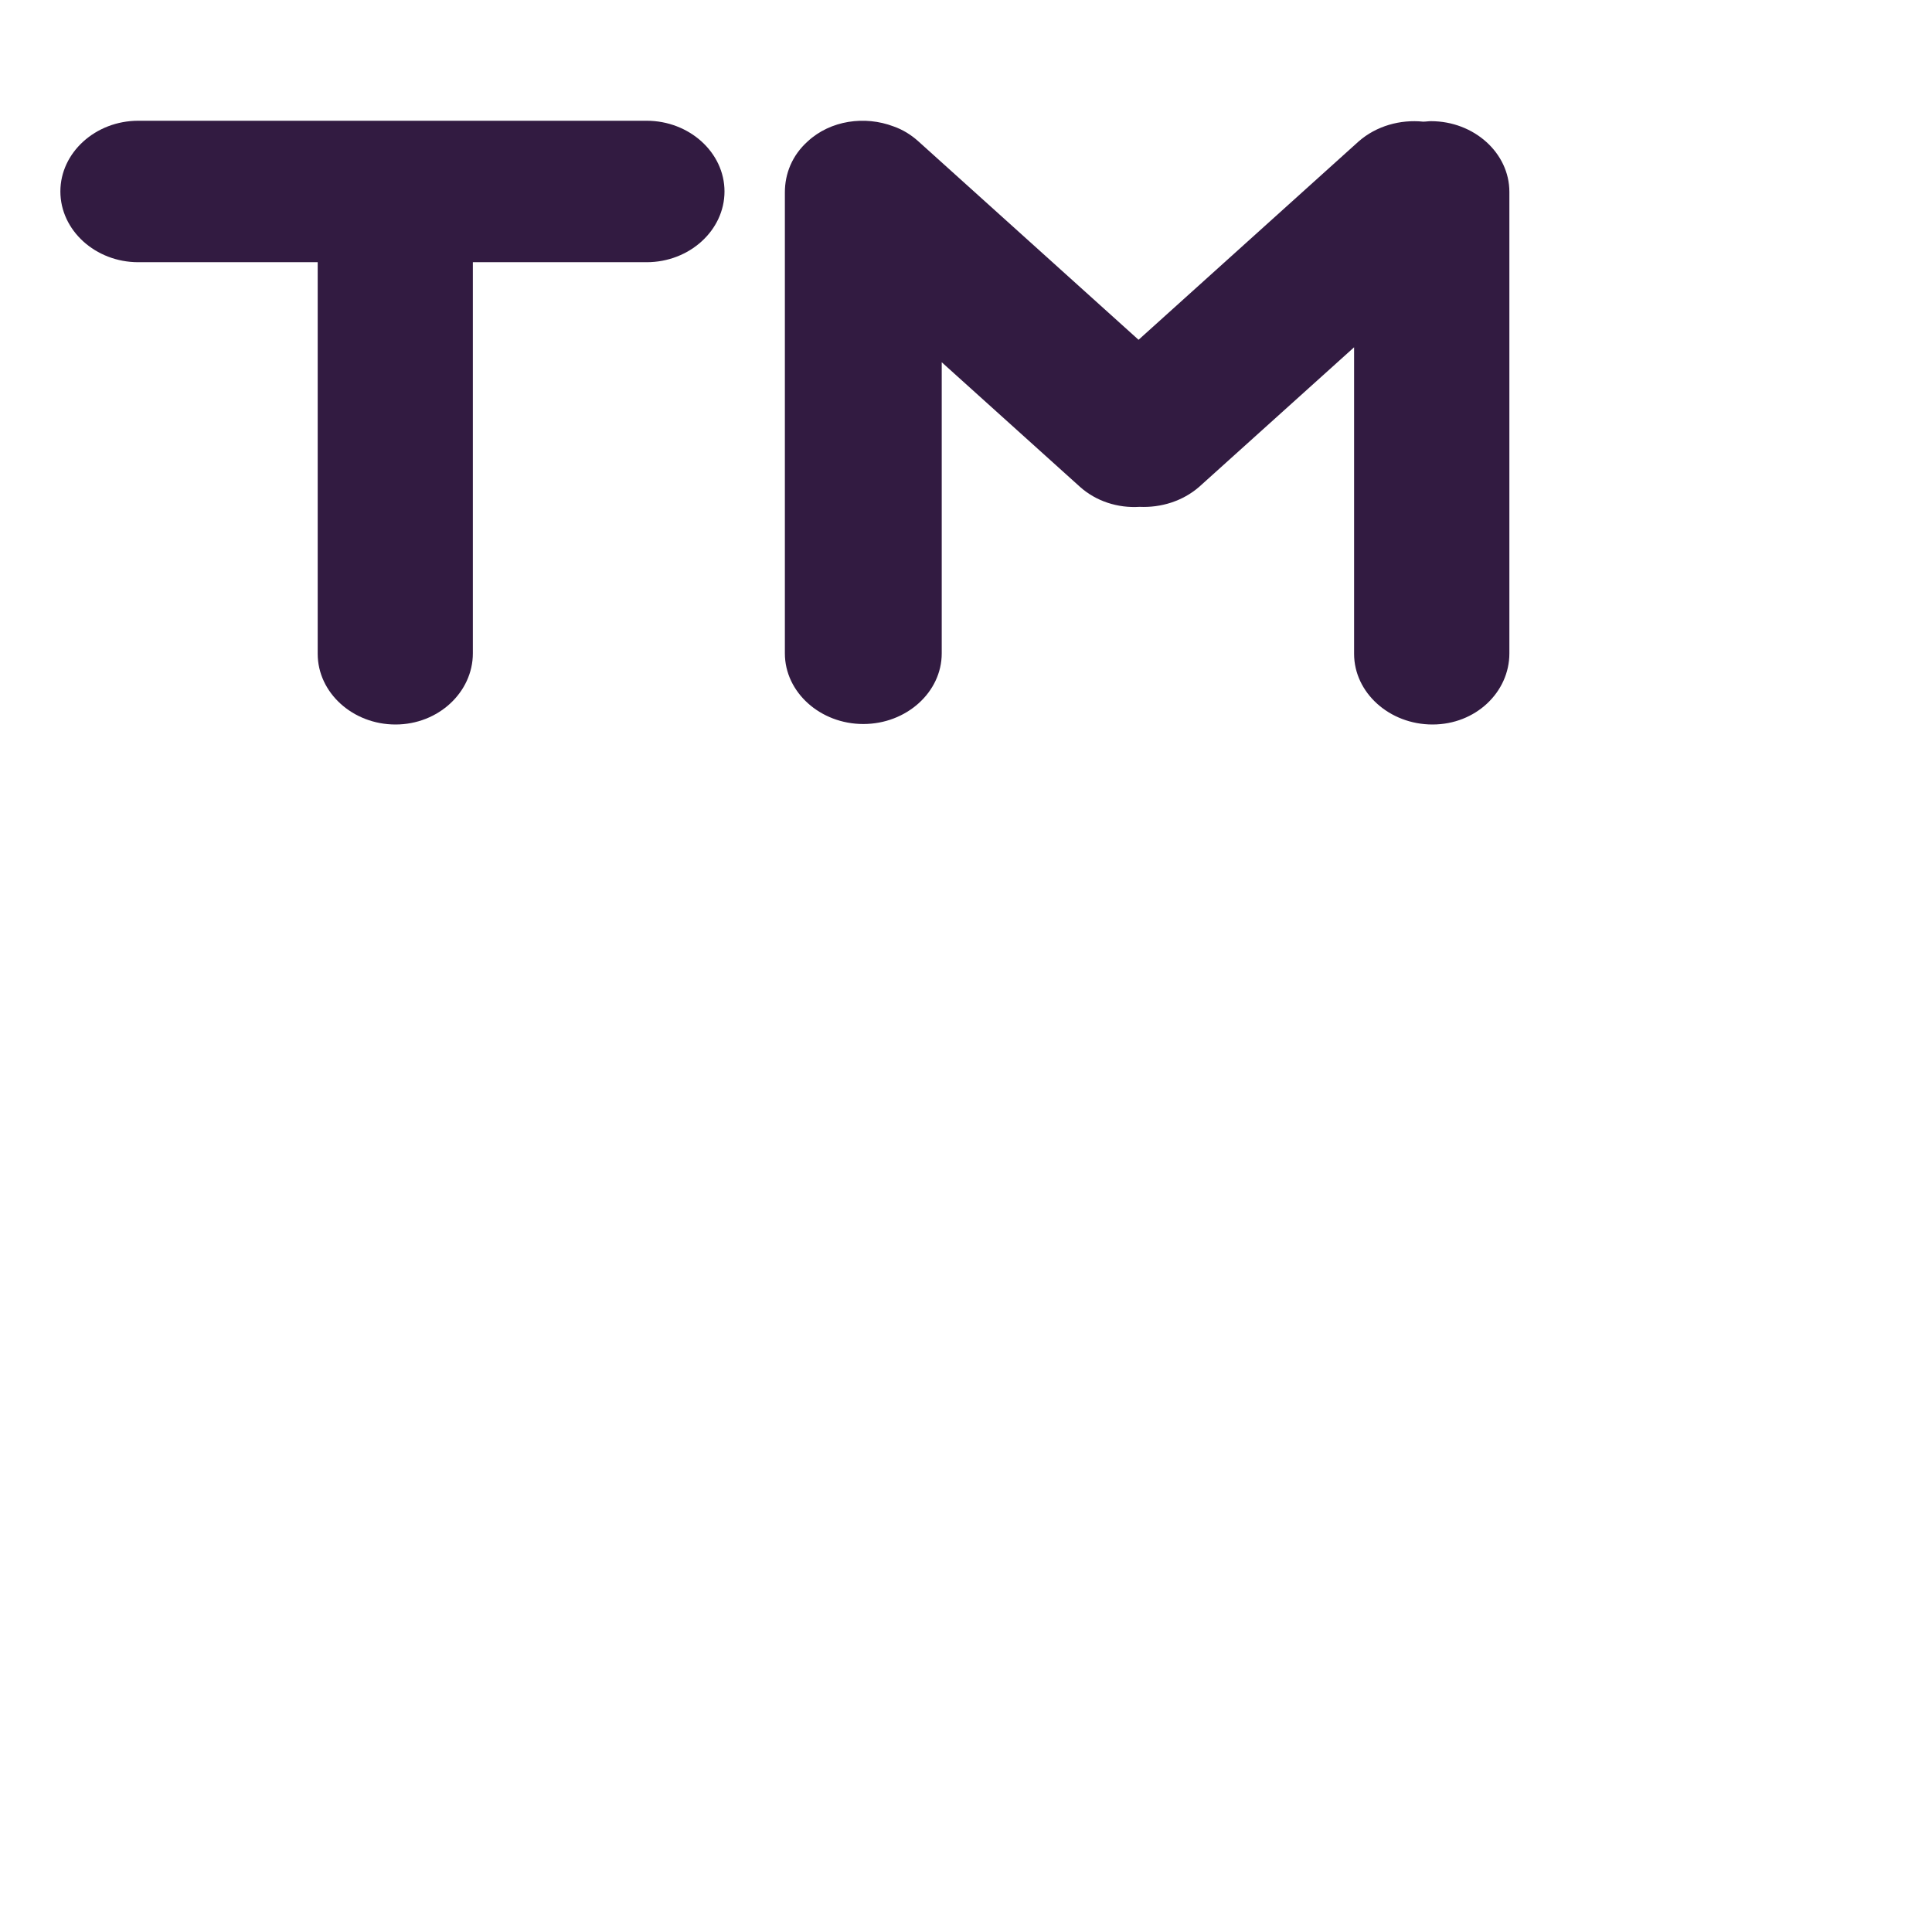
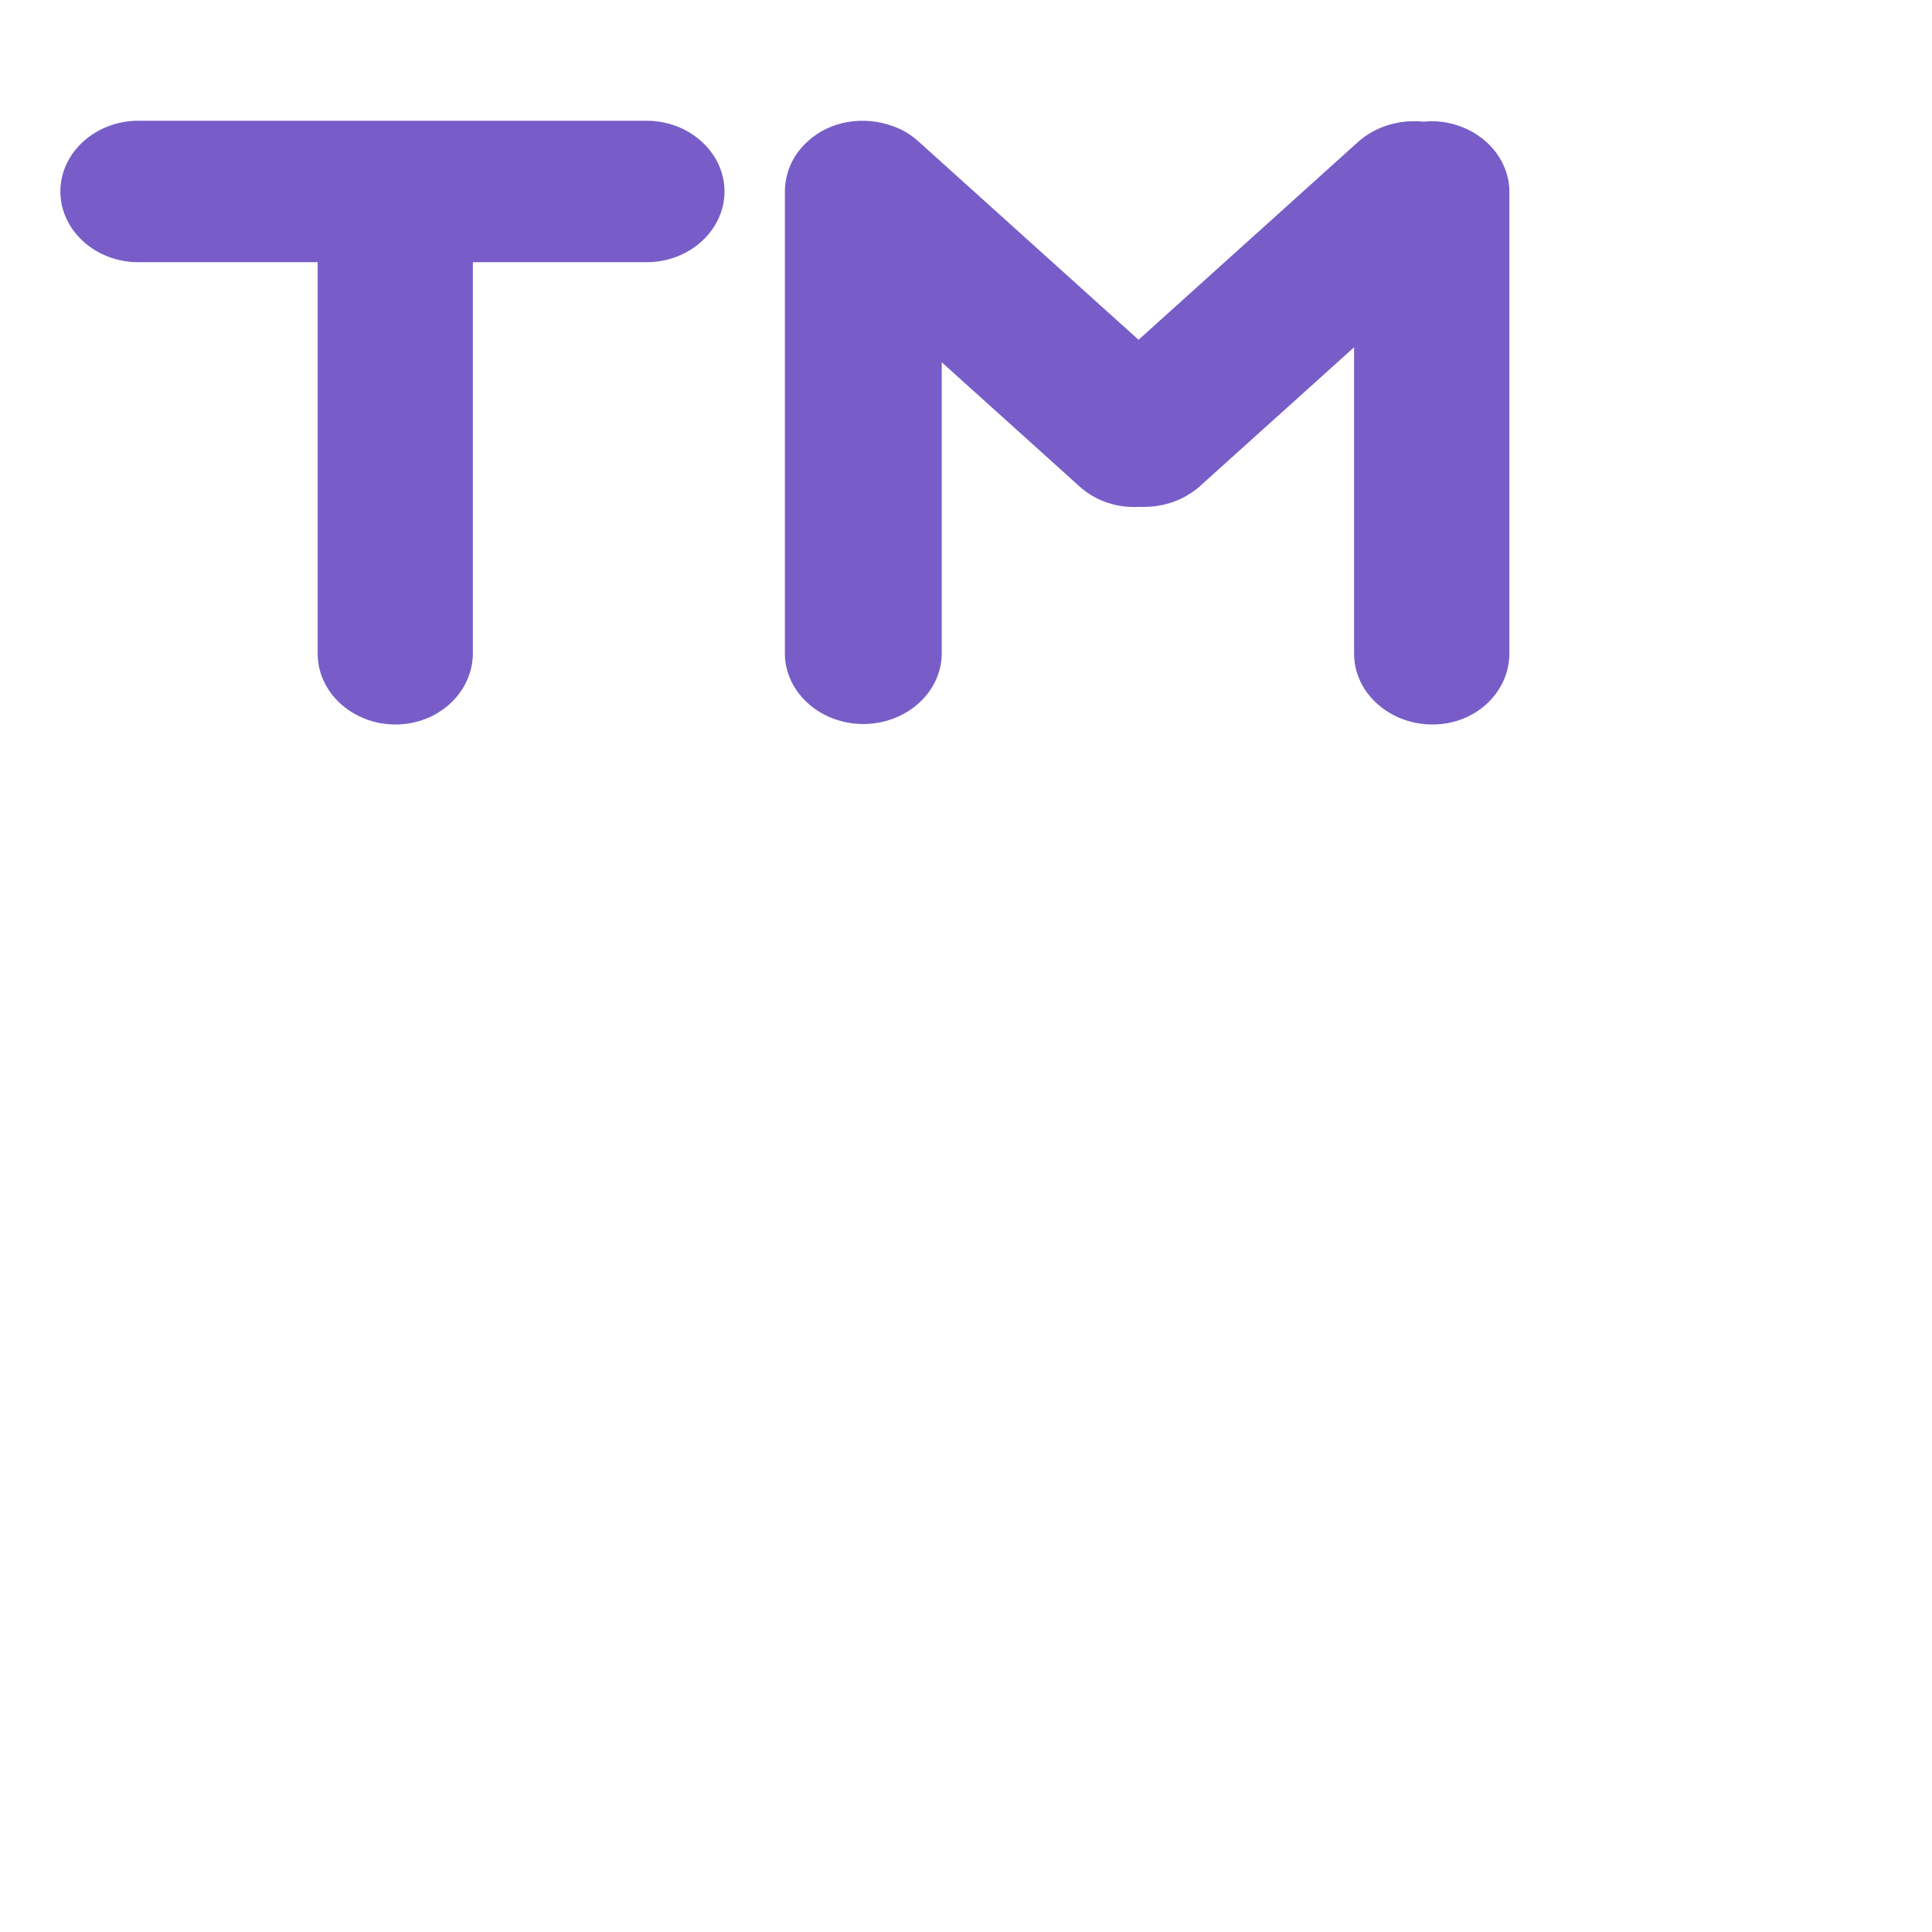
<svg xmlns="http://www.w3.org/2000/svg" viewBox="0 0 32 32" fill="none">
-   <path d="M2.29 2H10.71C11.419 2 12 2.528 12 3.171C12 3.815 11.419 4.343 10.71 4.343H7.832V10.821C7.832 11.465 7.26 12 6.551 12C5.842 12 5.262 11.473 5.262 10.829V4.343H2.29C1.581 4.343 1 3.815 1 3.171C1 2.528 1.581 2 2.29 2Z" fill="#321B41" />
-   <path d="M23.637 2.011C23.658 2.009 23.68 2.007 23.701 2.007C24.415 2.007 25 2.534 25 3.178V10.822C25 11.465 24.441 12 23.727 12C23.013 12 22.428 11.473 22.428 10.829V5.752L19.864 8.062C19.589 8.302 19.228 8.411 18.875 8.395C18.514 8.418 18.153 8.302 17.886 8.062L15.598 6V10.822C15.598 11.465 15.013 11.992 14.299 11.992C13.585 11.992 13 11.465 13 10.822V3.186C13 2.876 13.12 2.573 13.379 2.341C13.757 1.992 14.325 1.914 14.798 2.093C14.953 2.147 15.09 2.232 15.211 2.341L18.858 5.628L22.505 2.341C22.798 2.085 23.194 1.976 23.572 2.015C23.593 2.015 23.615 2.013 23.637 2.011Z" fill="#321B41" />
+   <path d="M2.29 2H10.71C11.419 2 12 2.528 12 3.171C12 3.815 11.419 4.343 10.71 4.343H7.832V10.821C7.832 11.465 7.26 12 6.551 12C5.842 12 5.262 11.473 5.262 10.829V4.343H2.29C1.581 4.343 1 3.815 1 3.171C1 2.528 1.581 2 2.29 2Z" fill="#785DC8" />
+   <path d="M23.637 2.011C23.658 2.009 23.68 2.007 23.701 2.007C24.415 2.007 25 2.534 25 3.178V10.822C25 11.465 24.441 12 23.727 12C23.013 12 22.428 11.473 22.428 10.829V5.752L19.864 8.062C19.589 8.302 19.228 8.411 18.875 8.395C18.514 8.418 18.153 8.302 17.886 8.062L15.598 6V10.822C15.598 11.465 15.013 11.992 14.299 11.992C13.585 11.992 13 11.465 13 10.822V3.186C13 2.876 13.12 2.573 13.379 2.341C13.757 1.992 14.325 1.914 14.798 2.093C14.953 2.147 15.09 2.232 15.211 2.341L18.858 5.628L22.505 2.341C22.798 2.085 23.194 1.976 23.572 2.015C23.593 2.015 23.615 2.013 23.637 2.011Z" fill="#785DC8" />
</svg>
